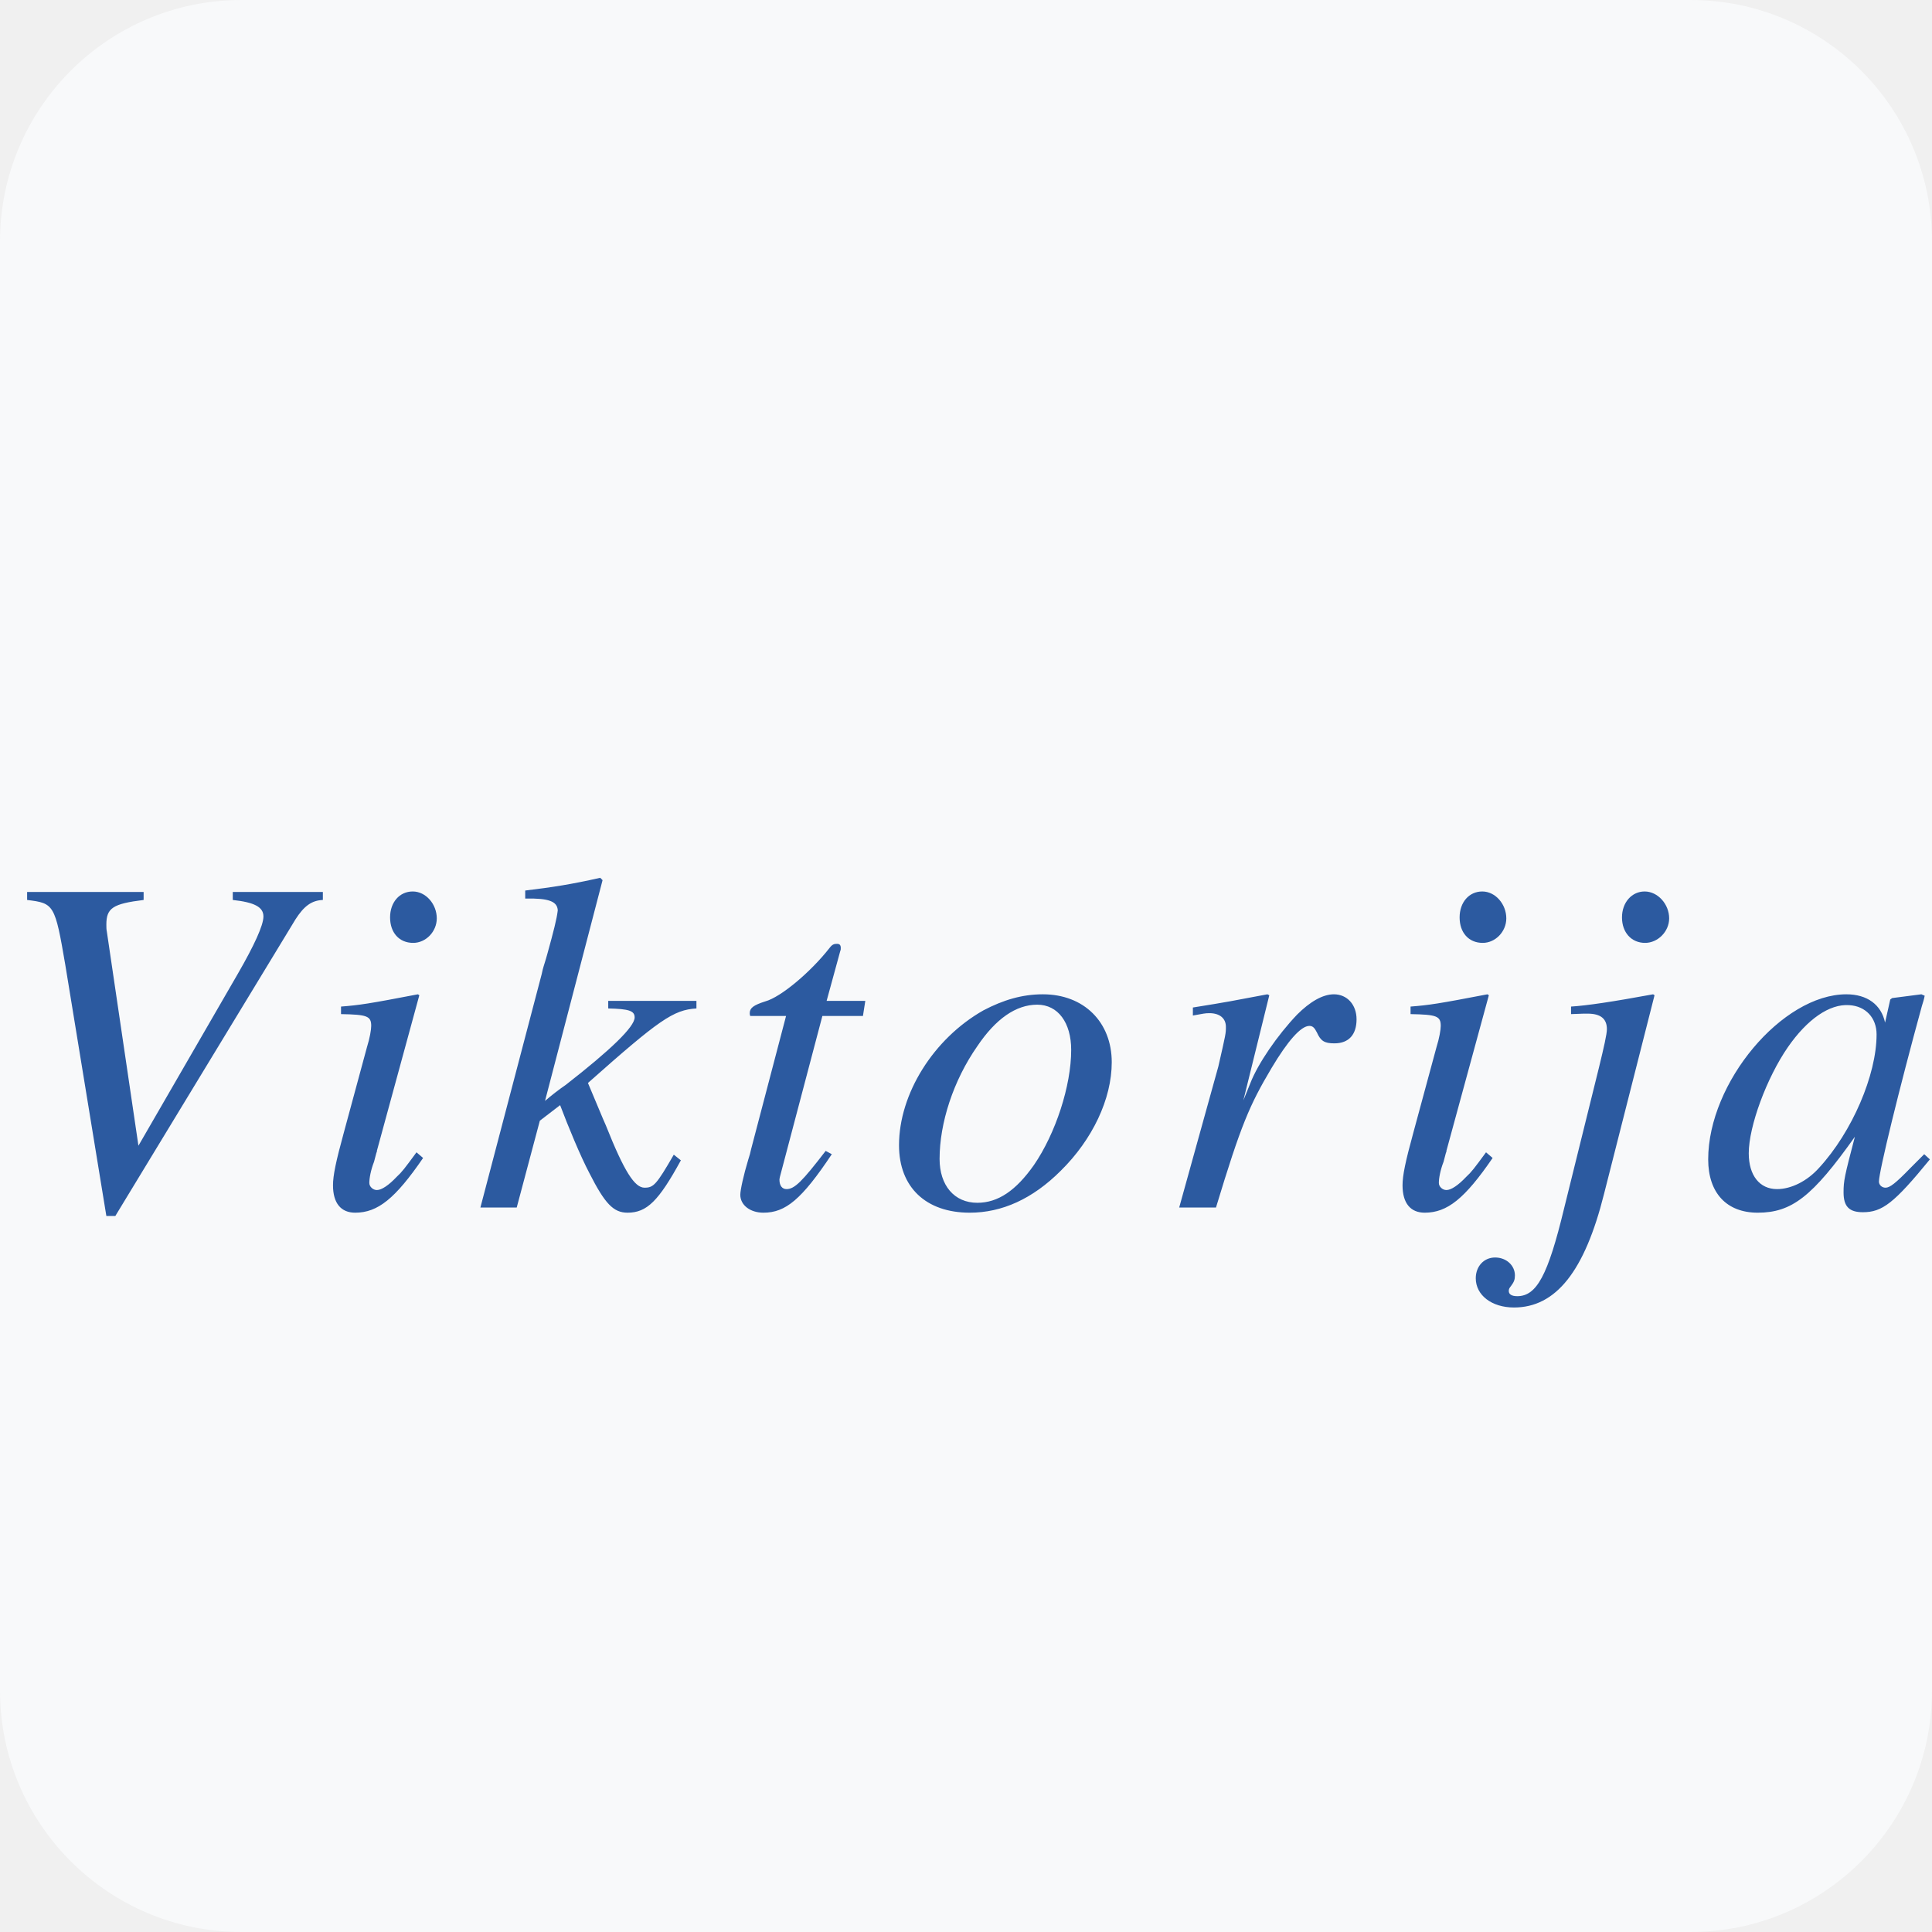
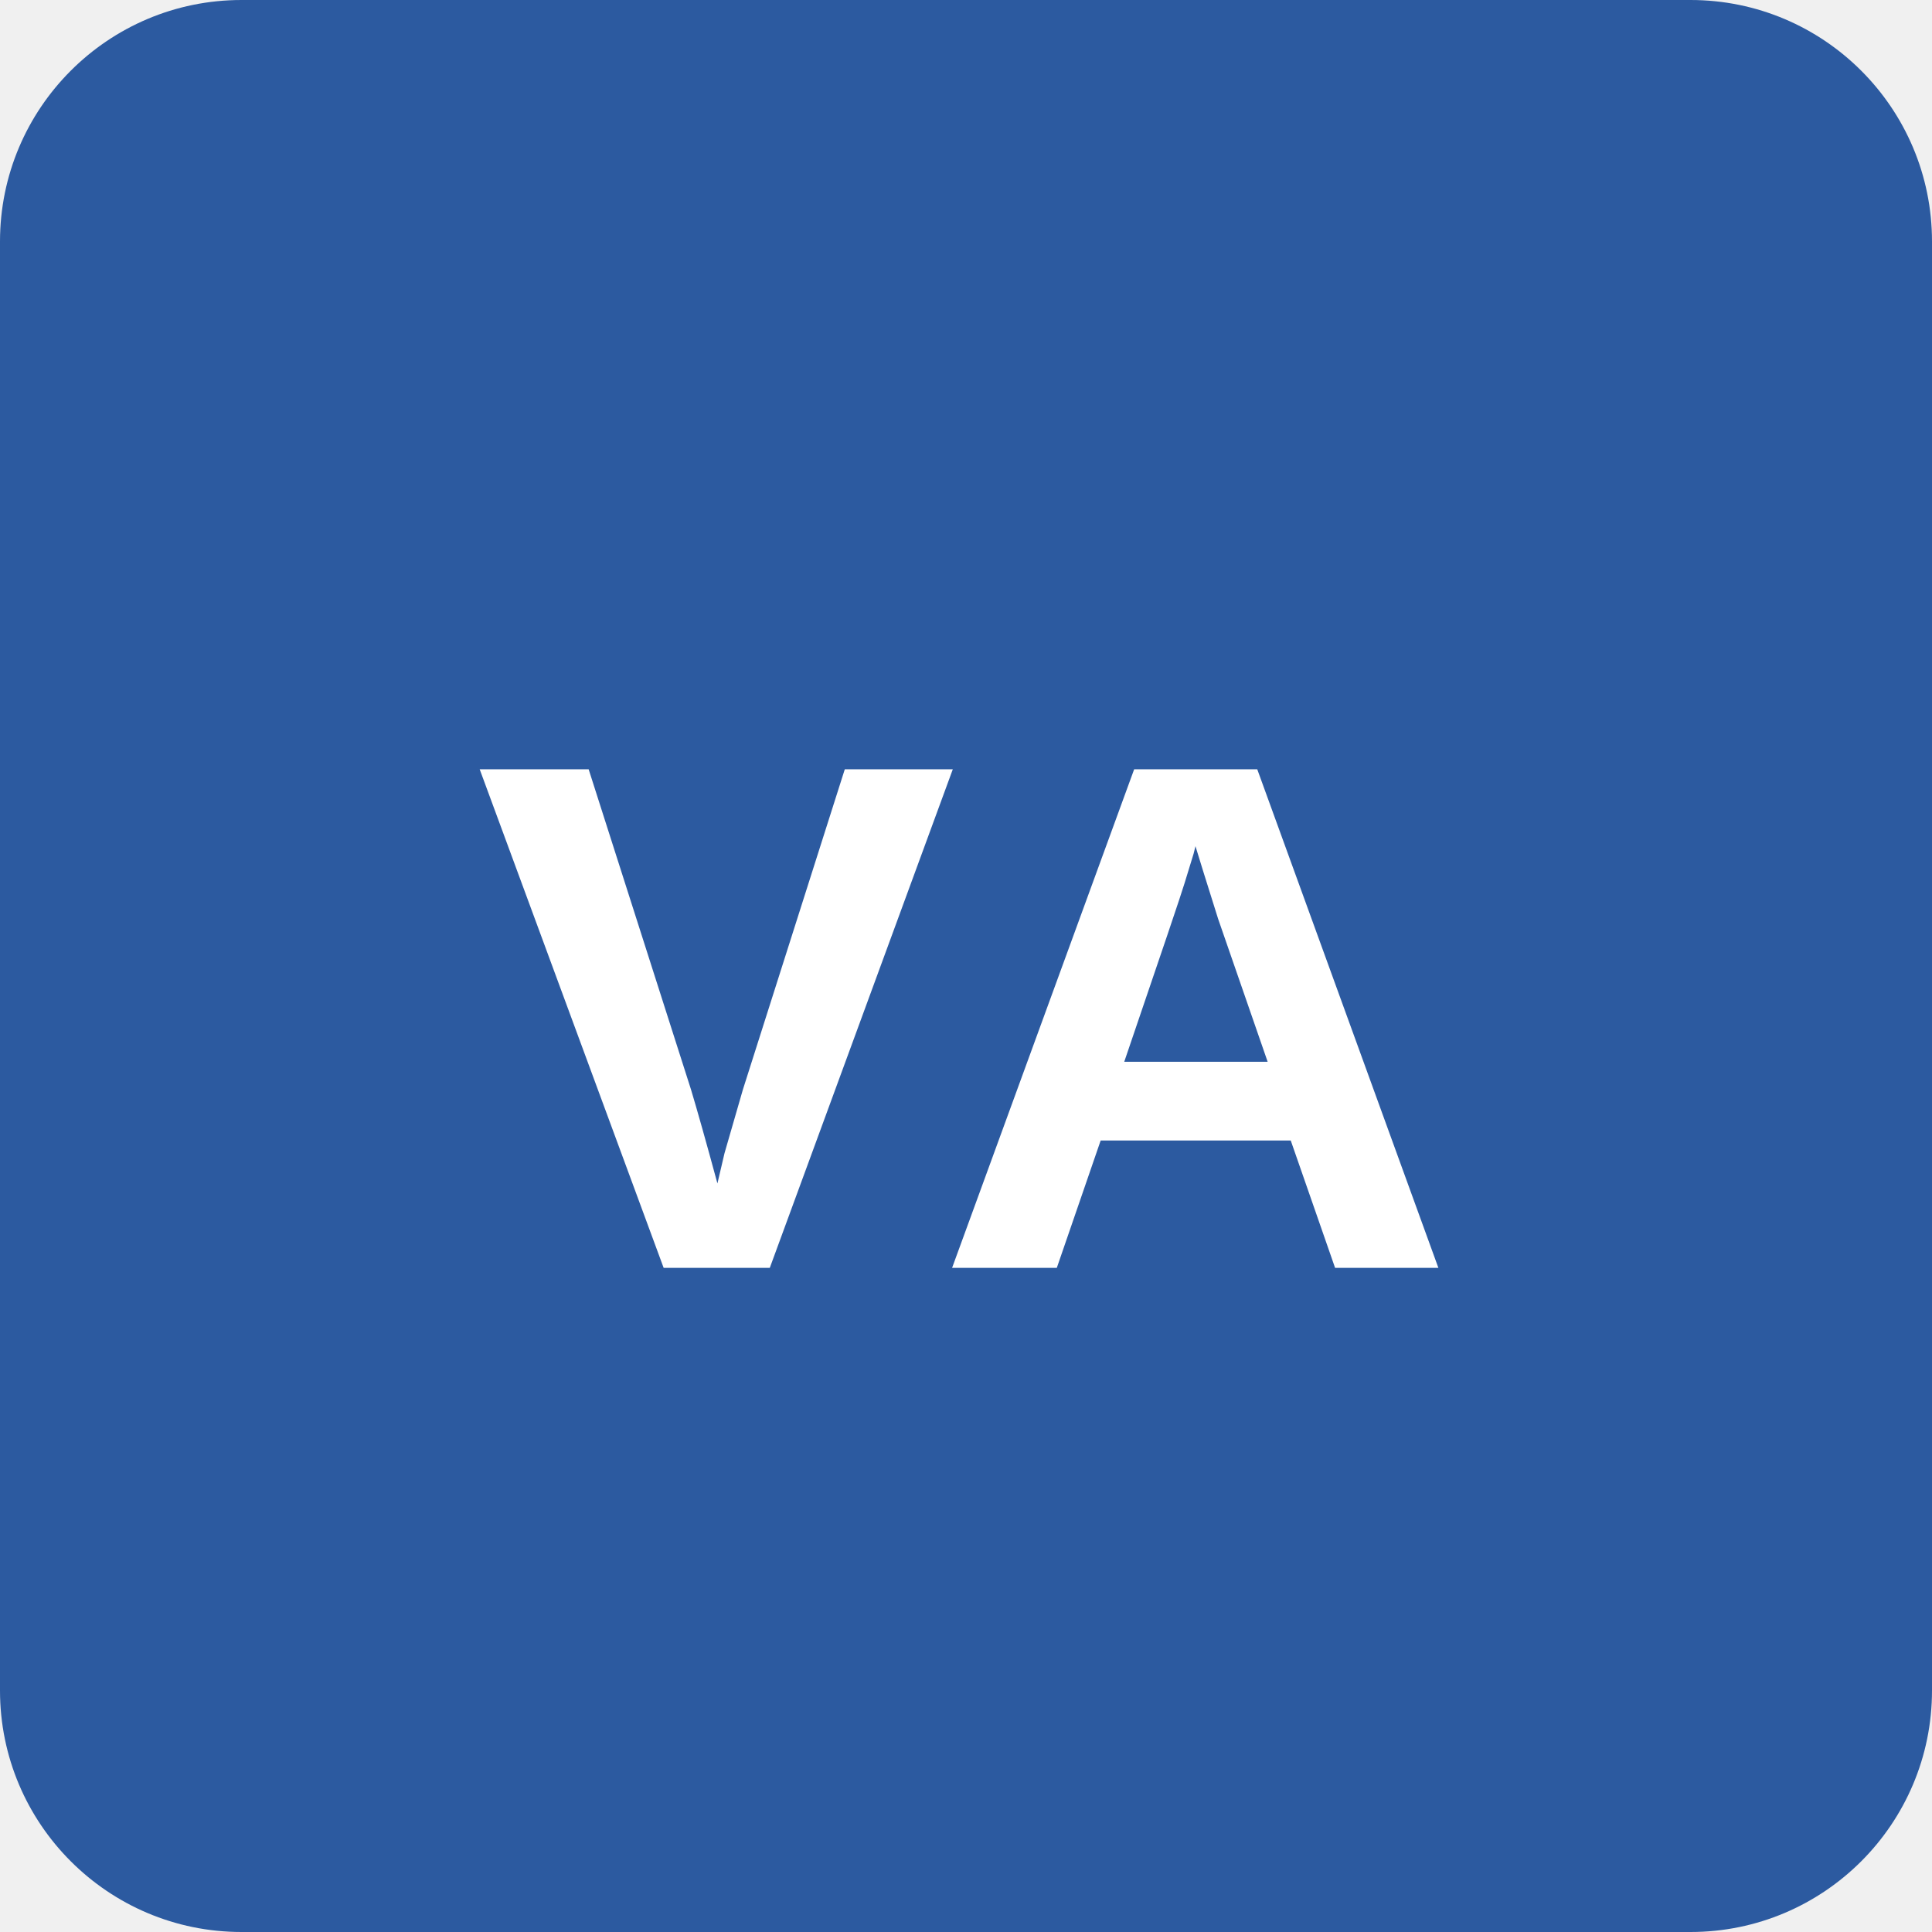
<svg xmlns="http://www.w3.org/2000/svg" viewBox="0 0 64 64" width="64" height="64">
-   <rect width="64" height="64" fill="#f8f9fa" rx="8" />
-   <text x="32" y="40" font-family="Georgia, Times, serif" font-size="16" font-weight="normal" fill="#2c5aa0" text-anchor="middle" style="font-style: italic; letter-spacing: 1px;">Viktorija</text>
+   <rect width="64" height="64" fill="#2c5aa0" rx="8" />
+   <text x="32" y="42" font-family="Arial, sans-serif" font-size="24" font-weight="bold" fill="#ffffff" text-anchor="middle" letter-spacing="1px">VA</text>
</svg>
